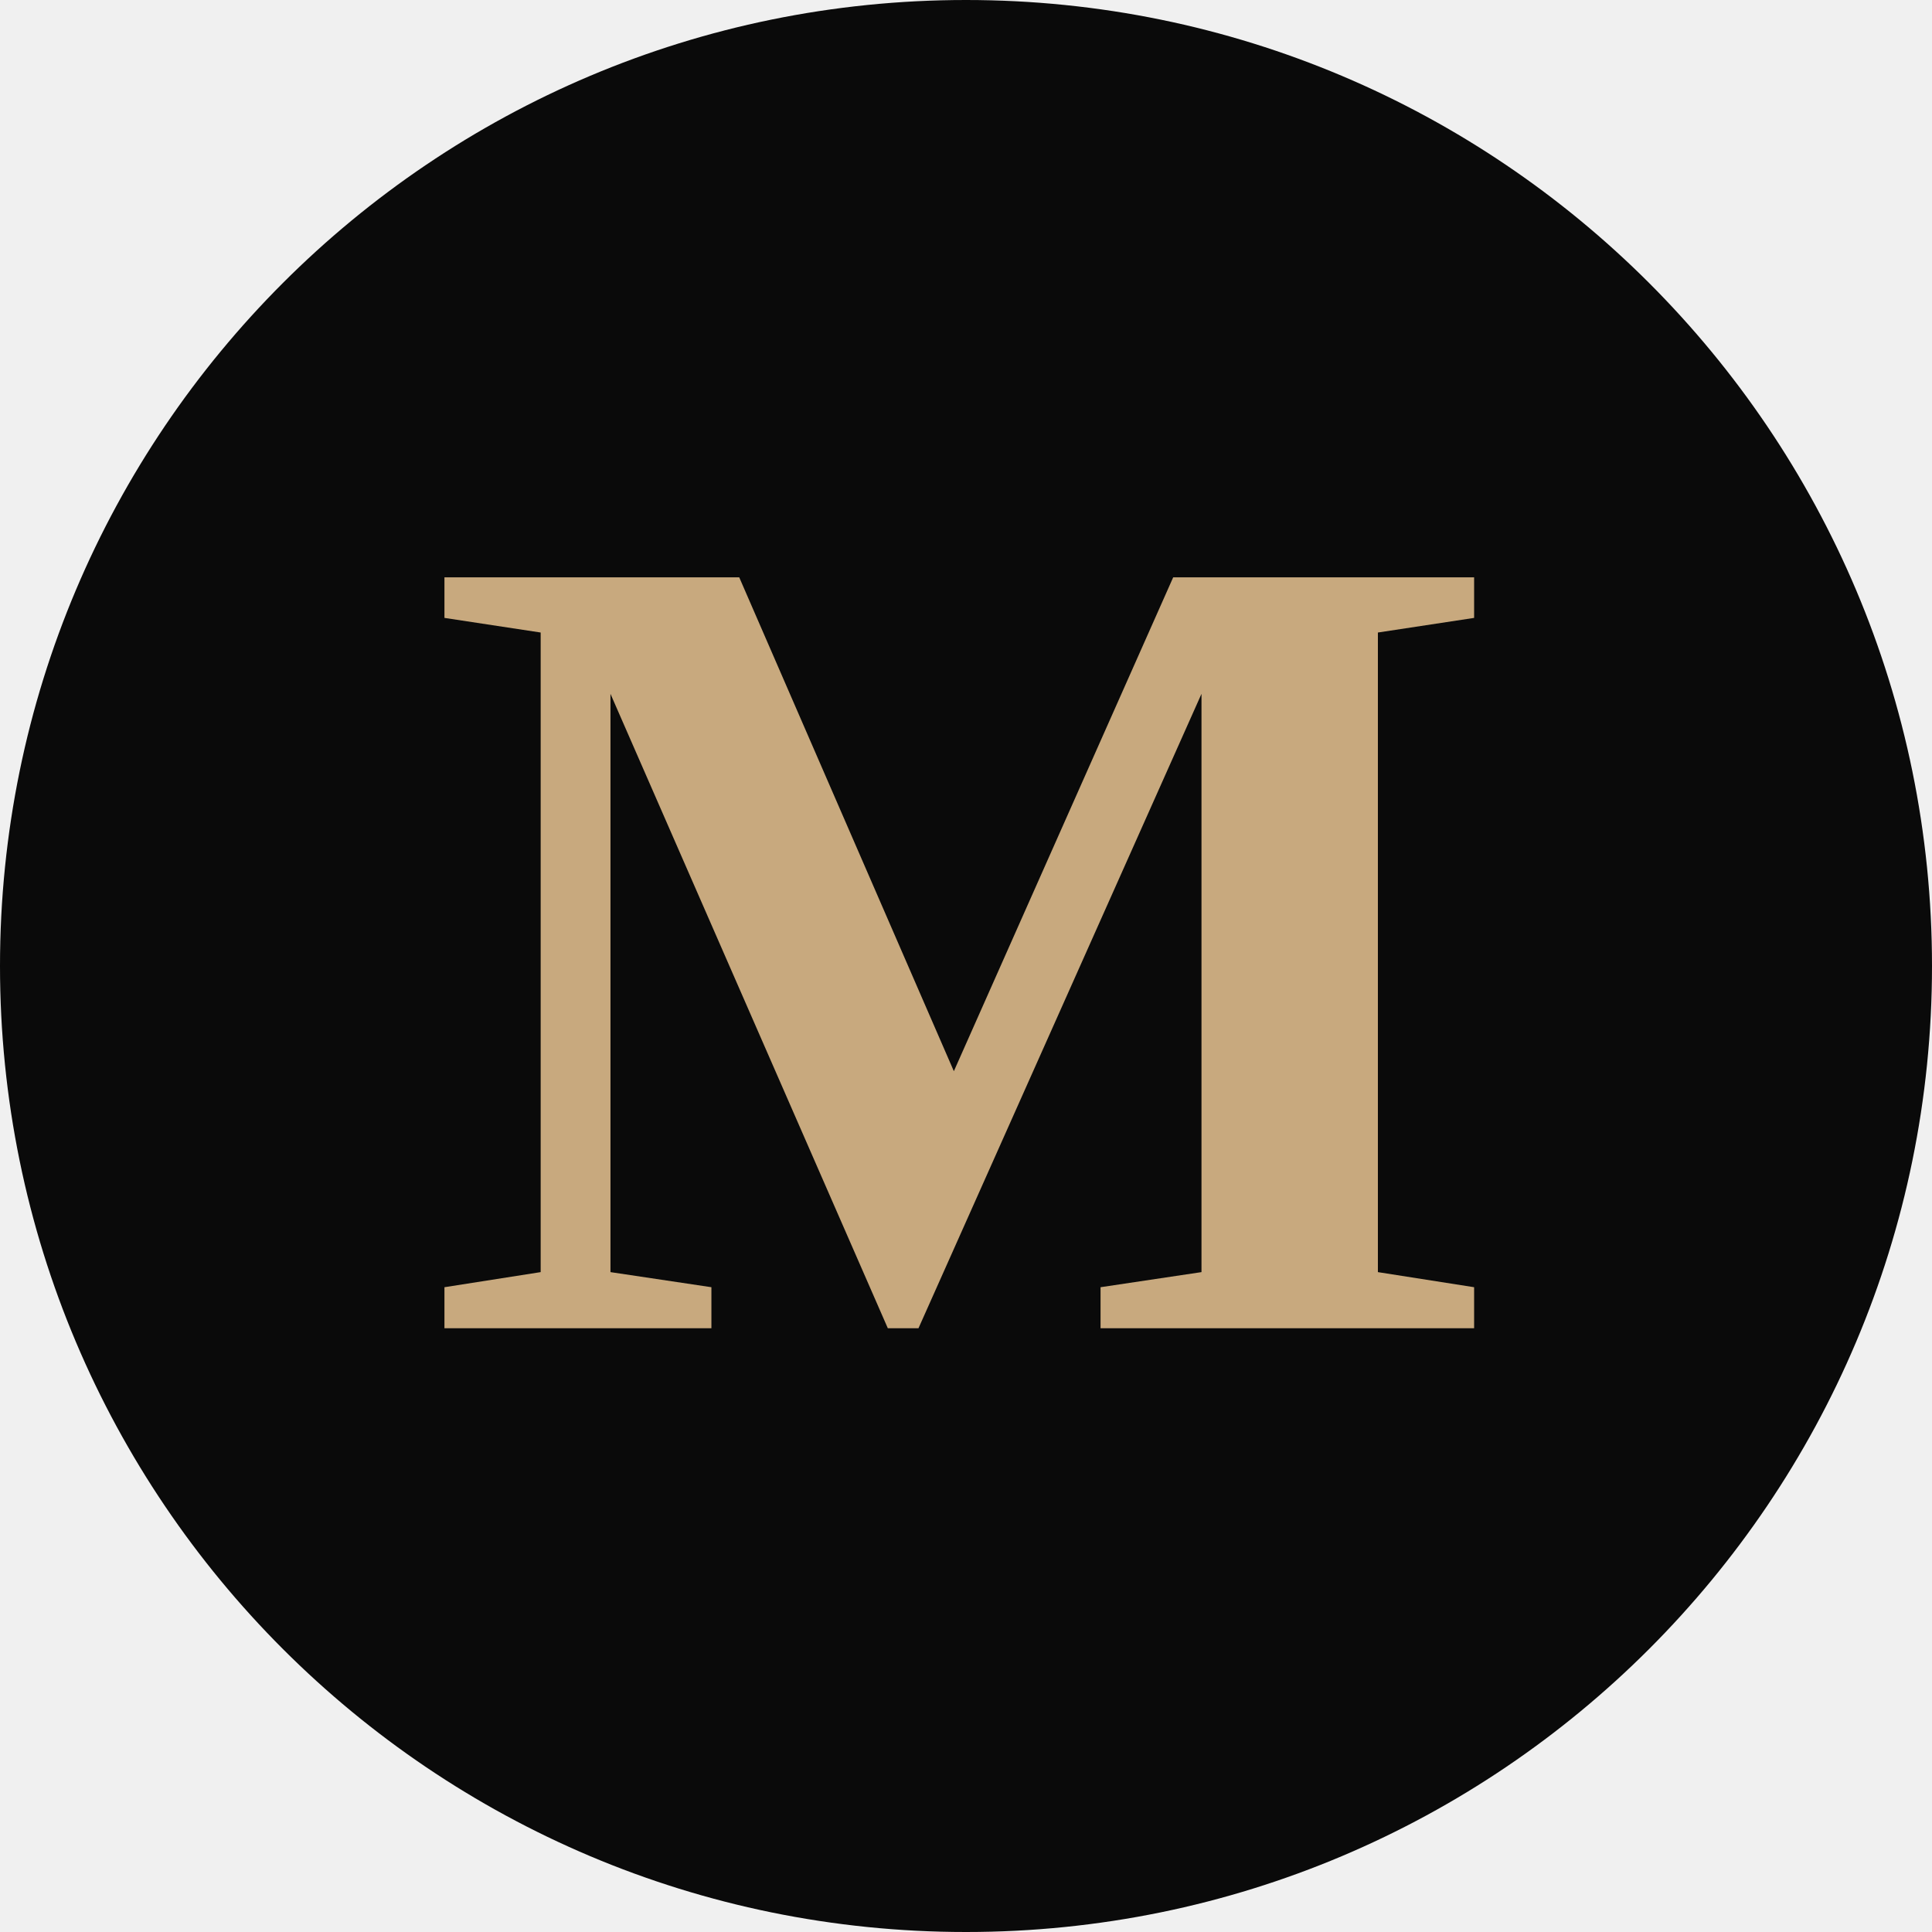
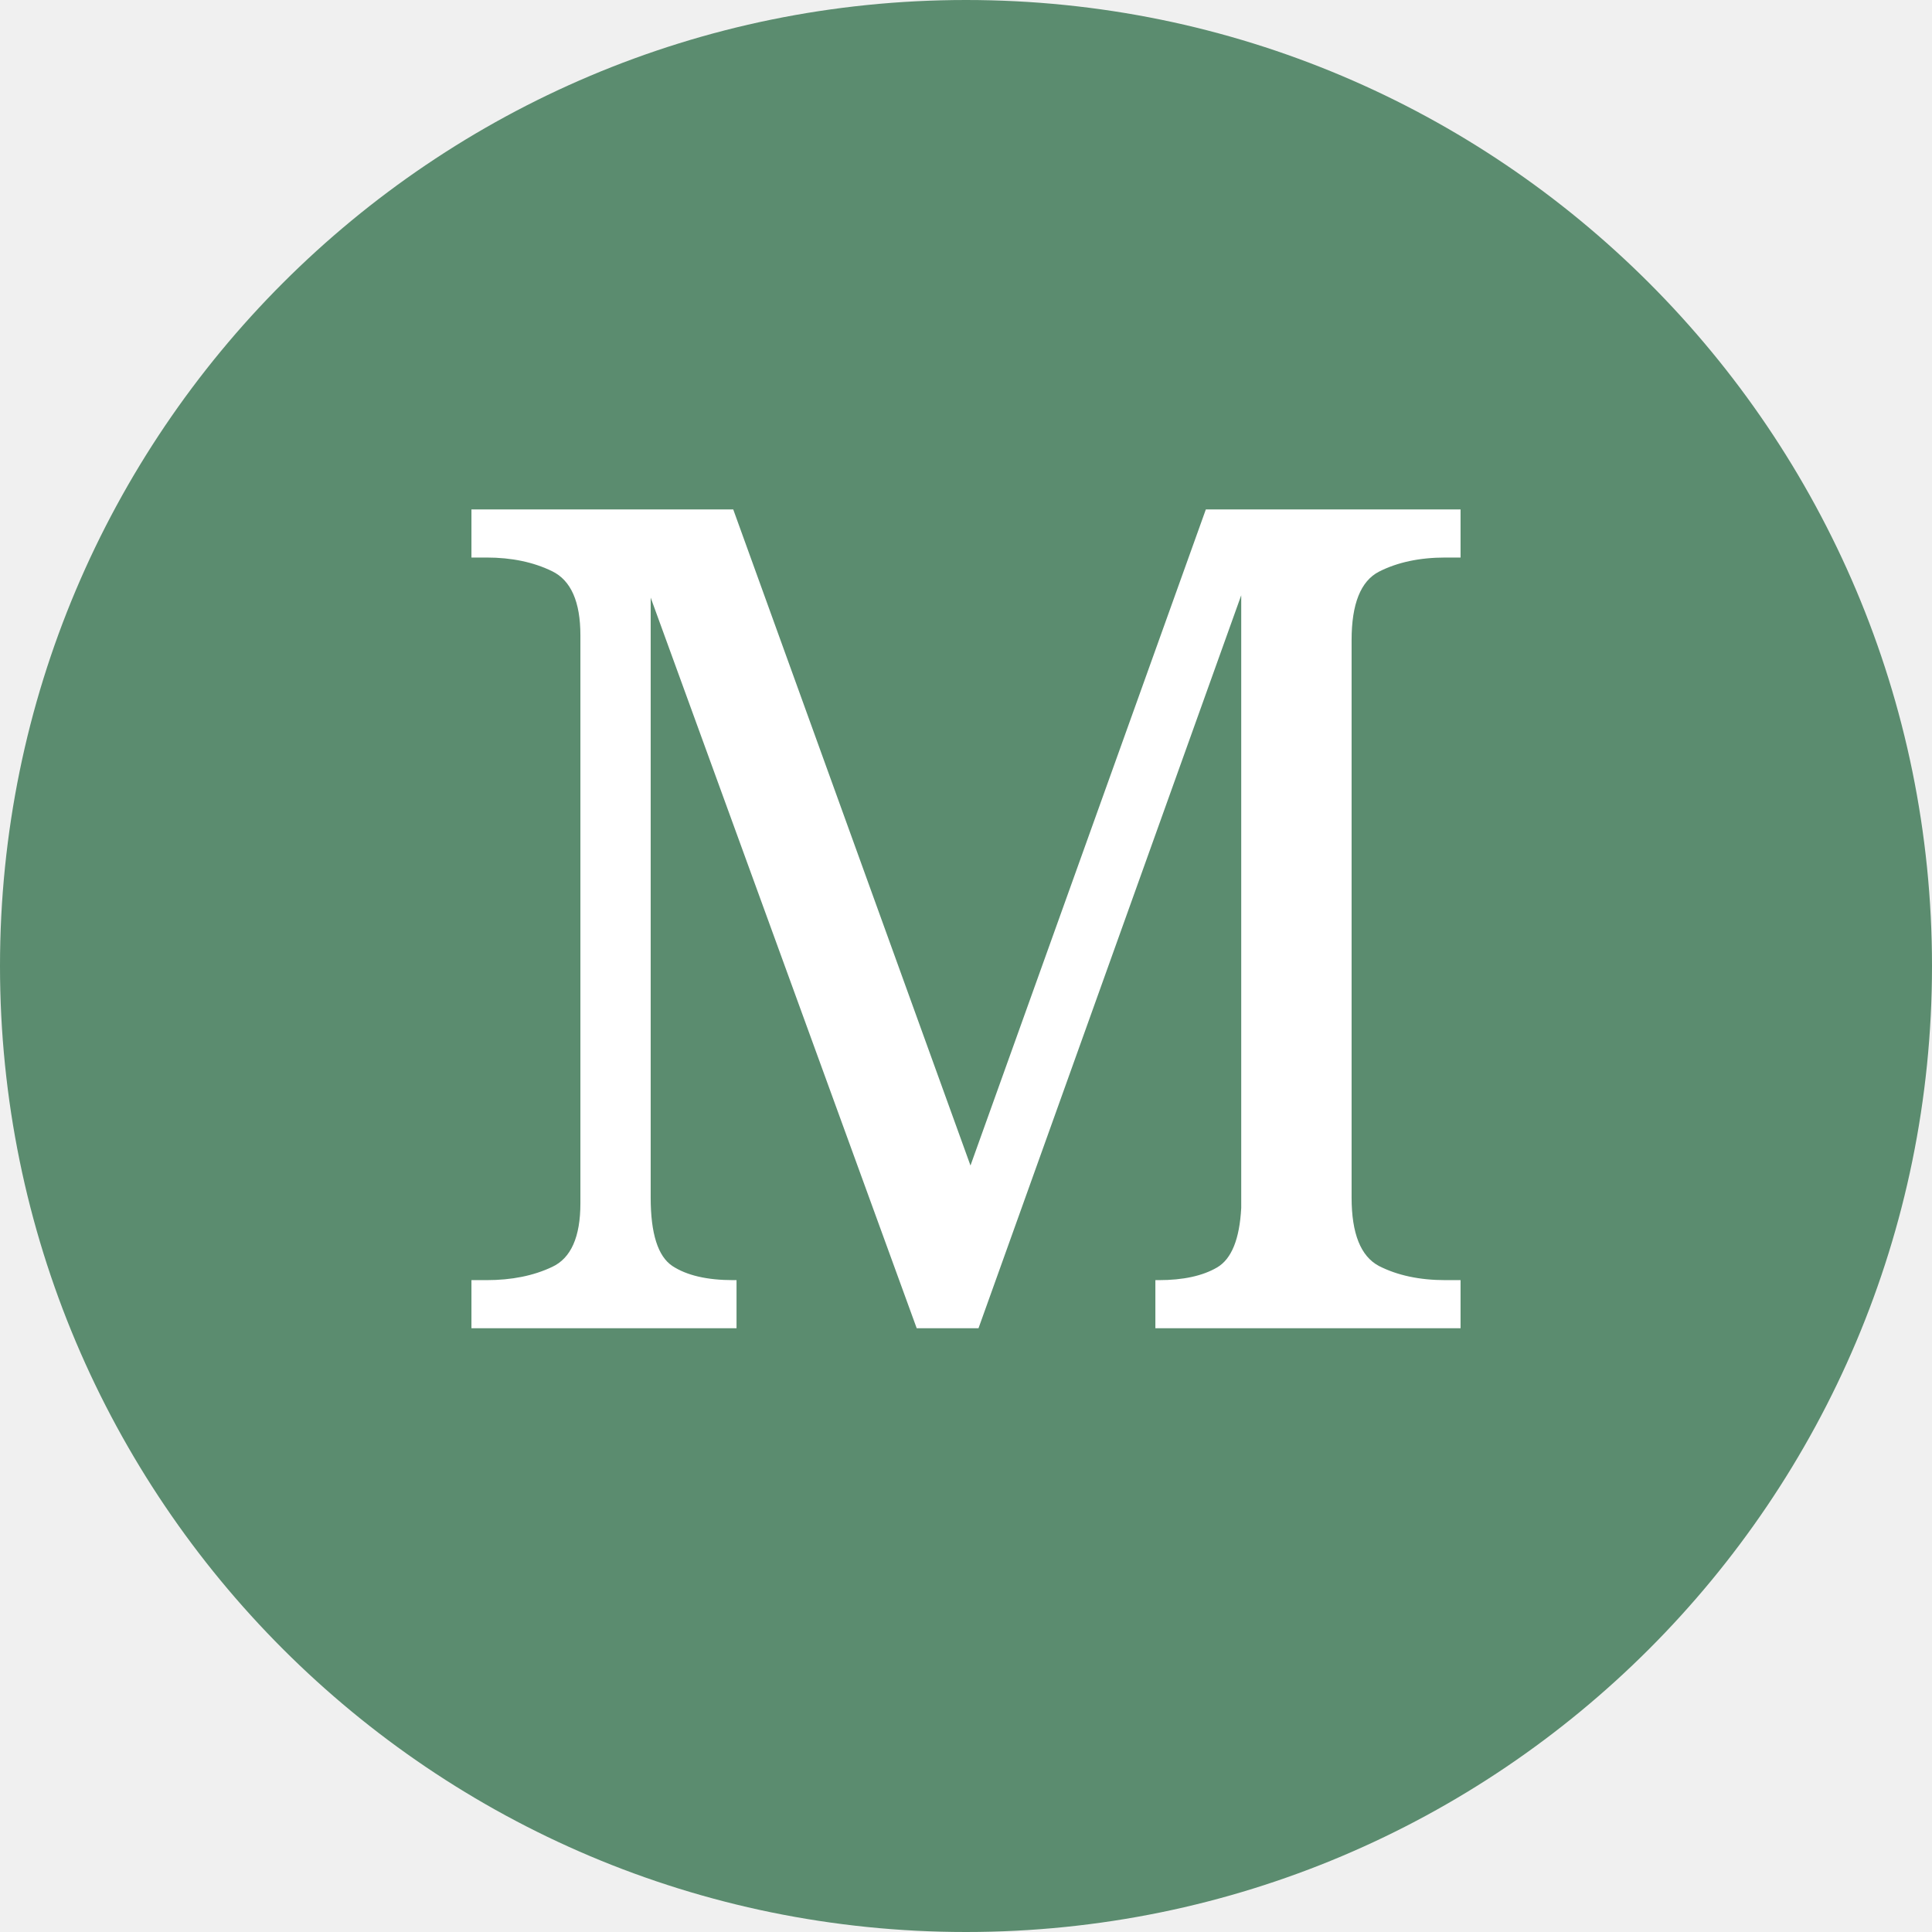
<svg xmlns="http://www.w3.org/2000/svg" viewBox="0 0 64 64" width="64" height="64">
-   <circle cx="32" cy="32" r="32" fill="#0A0A0A" />
-   <text x="32" y="44" text-anchor="middle" font-family="'Playfair Display', 'Georgia', 'Times New Roman', serif" font-size="38" font-weight="600" fill="#C8A97E">M</text>
+   <circle cx="32" cy="32" r="32" fill="#5B8C6F" />
+   <text x="32" y="44" text-anchor="middle" font-family="'DM Serif Display', Georgia, serif" font-size="38" font-weight="400" fill="#FFFFFF">M</text>
</svg>
